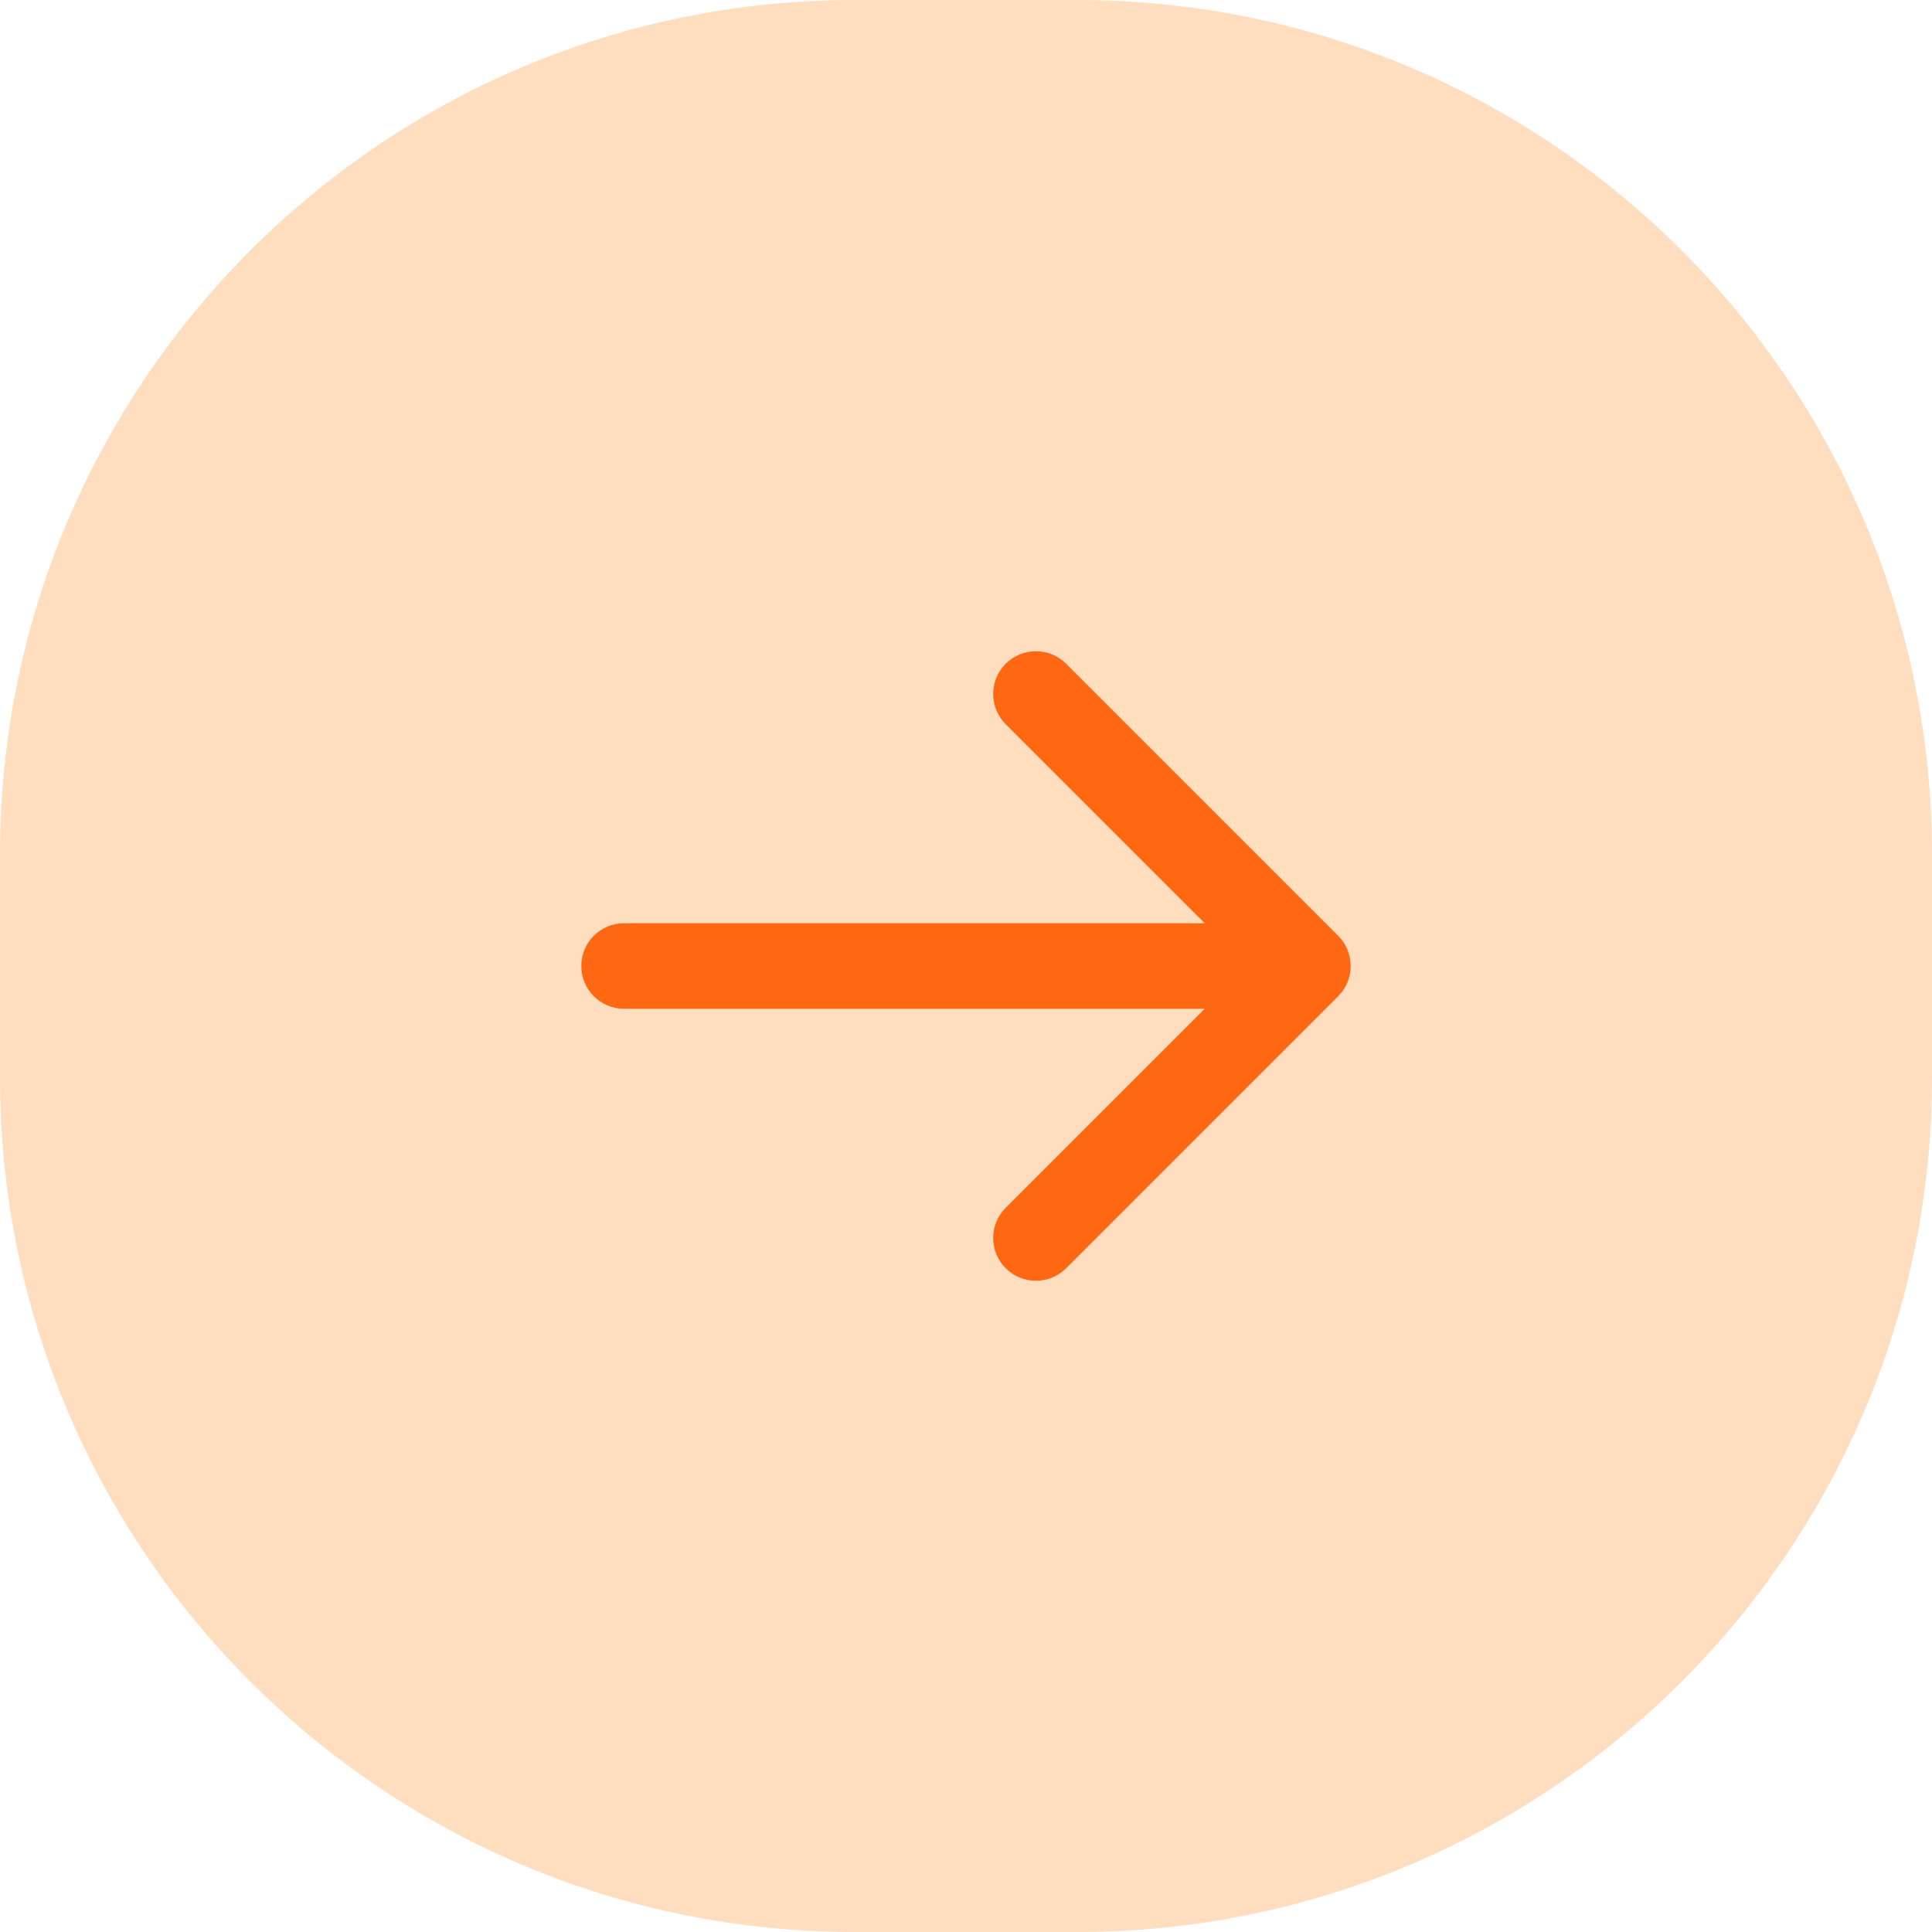
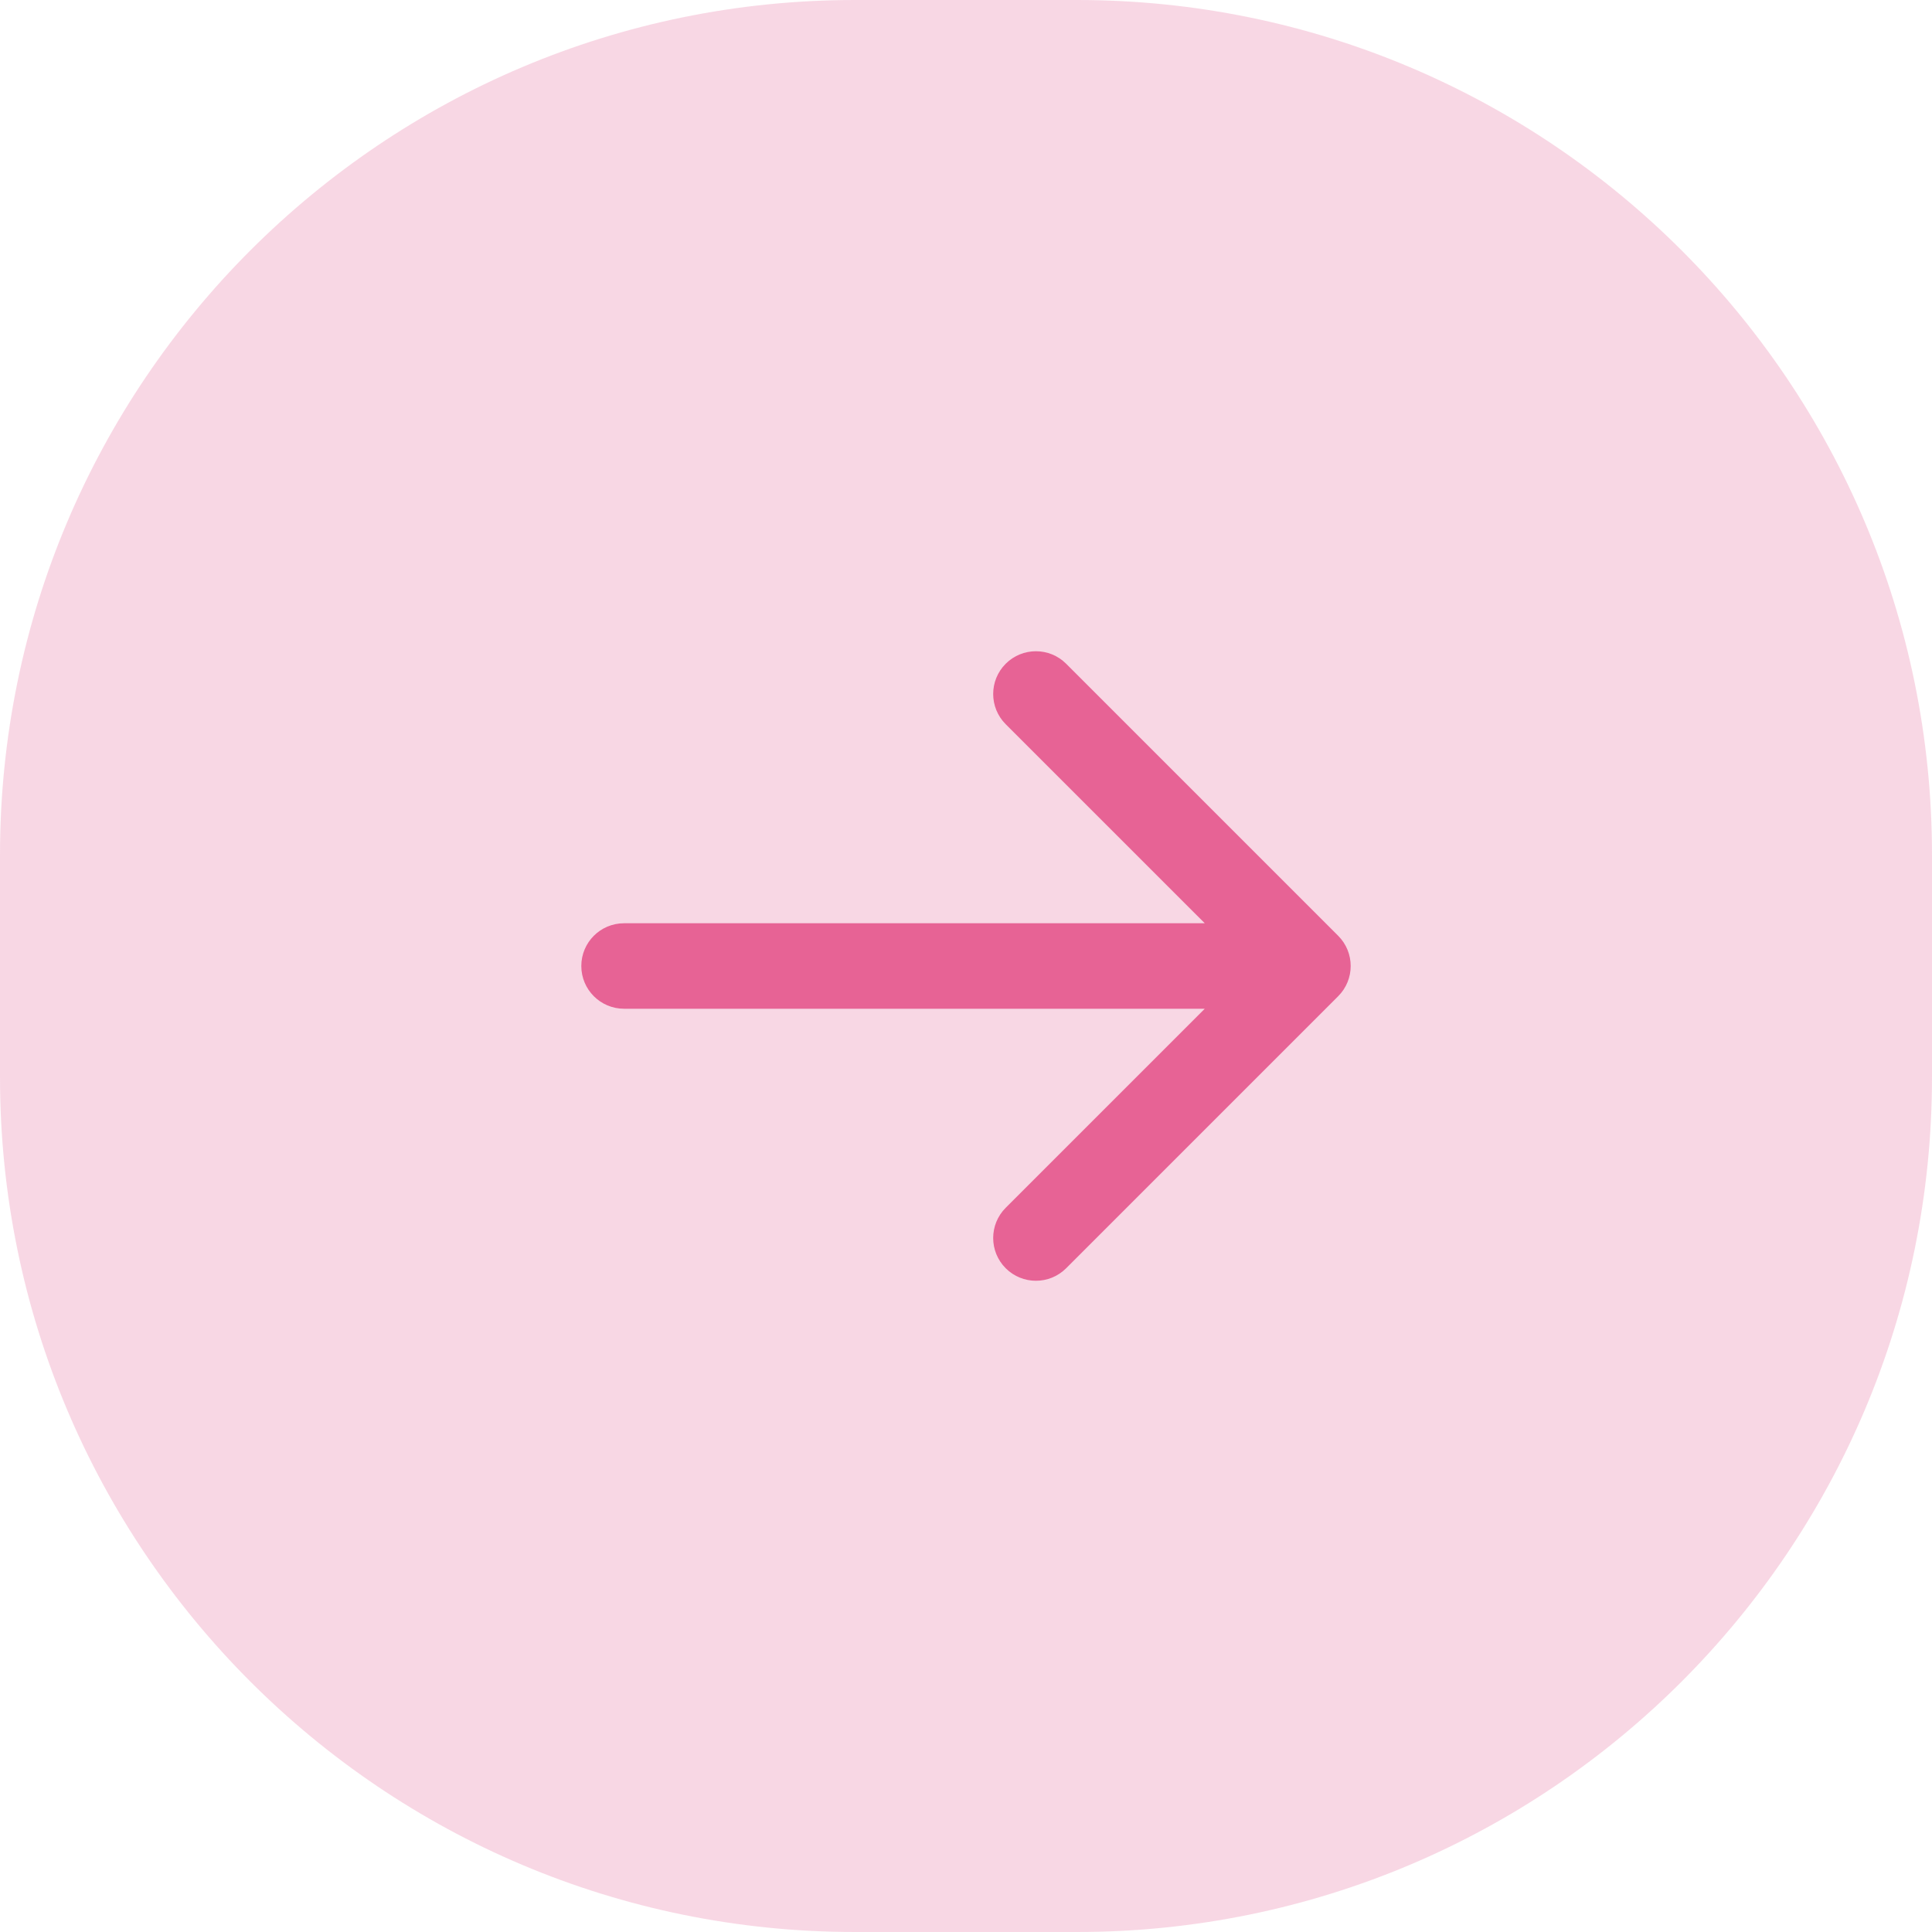
<svg xmlns="http://www.w3.org/2000/svg" width="113" height="113" viewBox="0 0 113 113" fill="none">
-   <rect width="113" height="113" rx="50" transform="matrix(-1 0 0 1 113 0)" fill="#FF7A01" fill-opacity="0.25" />
-   <path d="M36.5 59C35.119 59 34 57.881 34 56.5C34 55.119 35.119 54 36.5 54V59ZM78.268 54.732C79.244 55.709 79.244 57.291 78.268 58.268L62.358 74.178C61.382 75.154 59.799 75.154 58.822 74.178C57.846 73.201 57.846 71.618 58.822 70.642L72.965 56.5L58.822 42.358C57.846 41.382 57.846 39.799 58.822 38.822C59.799 37.846 61.382 37.846 62.358 38.822L78.268 54.732ZM36.5 56.5V54H76.5V56.5V59H36.5V56.5Z" fill="#FE6813" />
+   <rect width="113" height="113" rx="50" transform="matrix(-1 0 0 1 113 0)" fill="#E76395" fill-opacity="0.25" />
+   <path d="M36.5 59C35.119 59 34 57.881 34 56.5C34 55.119 35.119 54 36.5 54V59ZM78.268 54.732C79.244 55.709 79.244 57.291 78.268 58.268L62.358 74.178C61.382 75.154 59.799 75.154 58.822 74.178C57.846 73.201 57.846 71.618 58.822 70.642L72.965 56.5L58.822 42.358C57.846 41.382 57.846 39.799 58.822 38.822C59.799 37.846 61.382 37.846 62.358 38.822L78.268 54.732ZM36.5 56.5V54H76.5V56.5V59H36.5V56.5Z" fill="#E76395" />
</svg>
